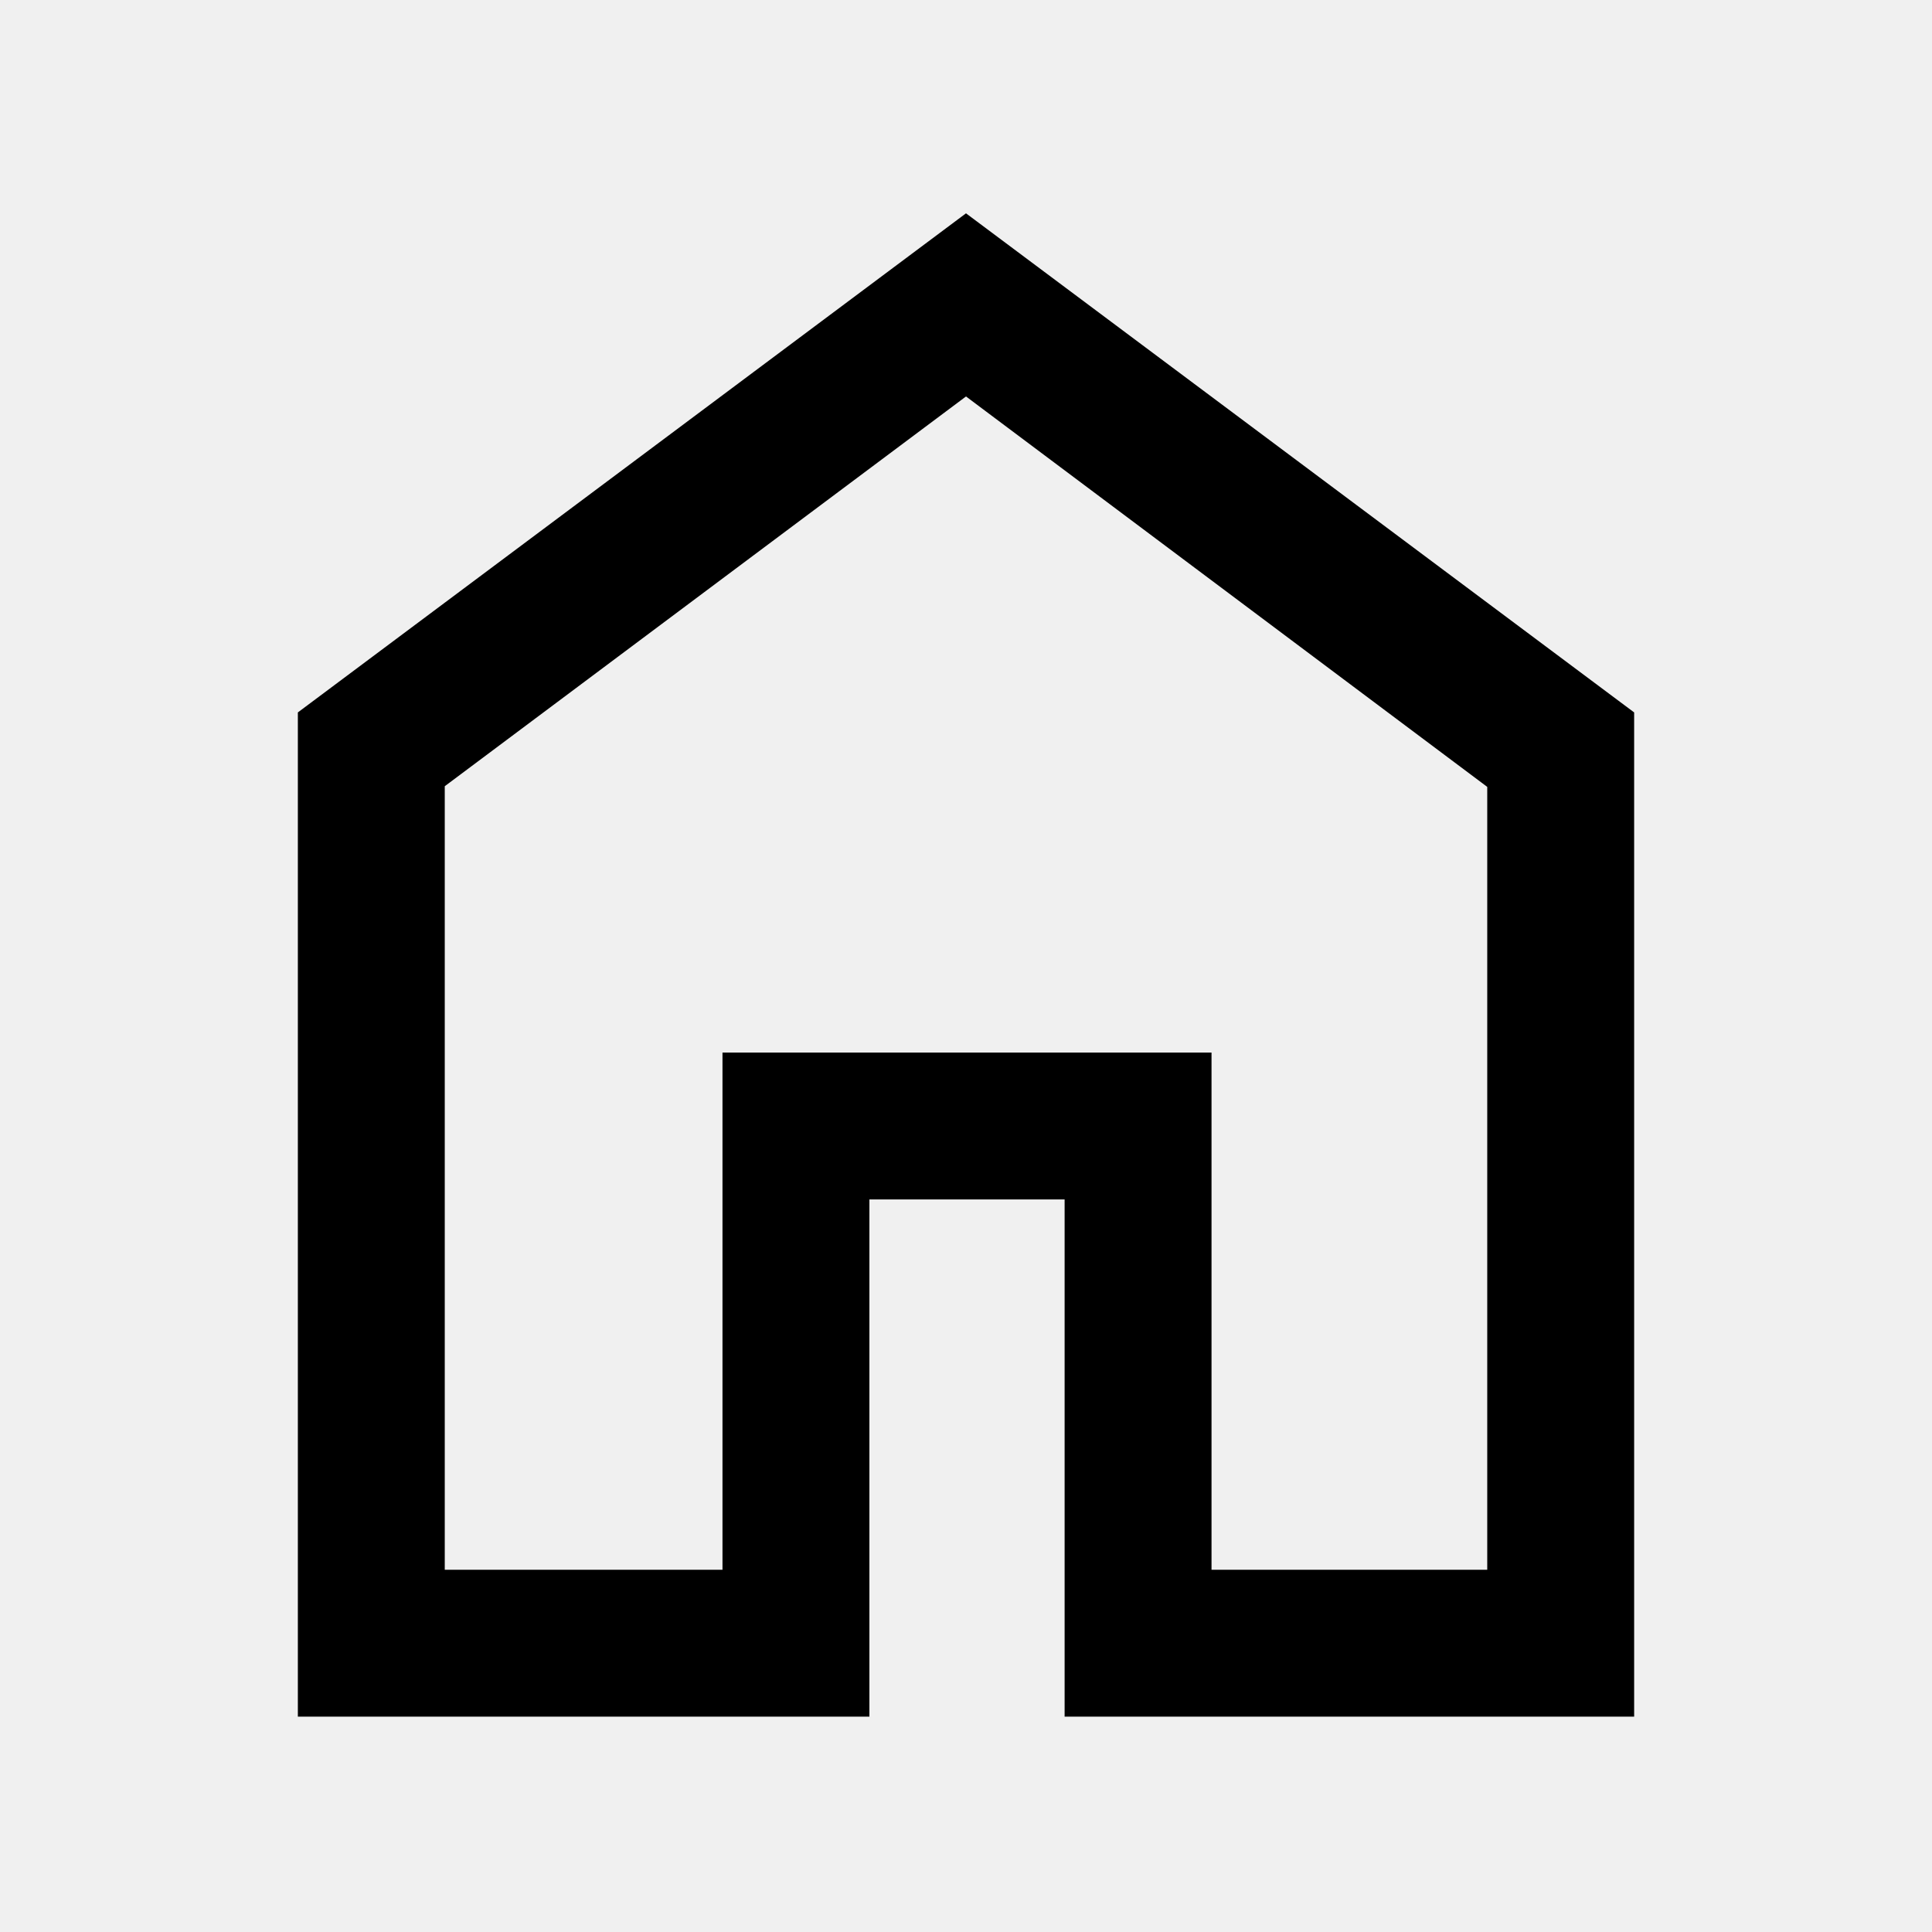
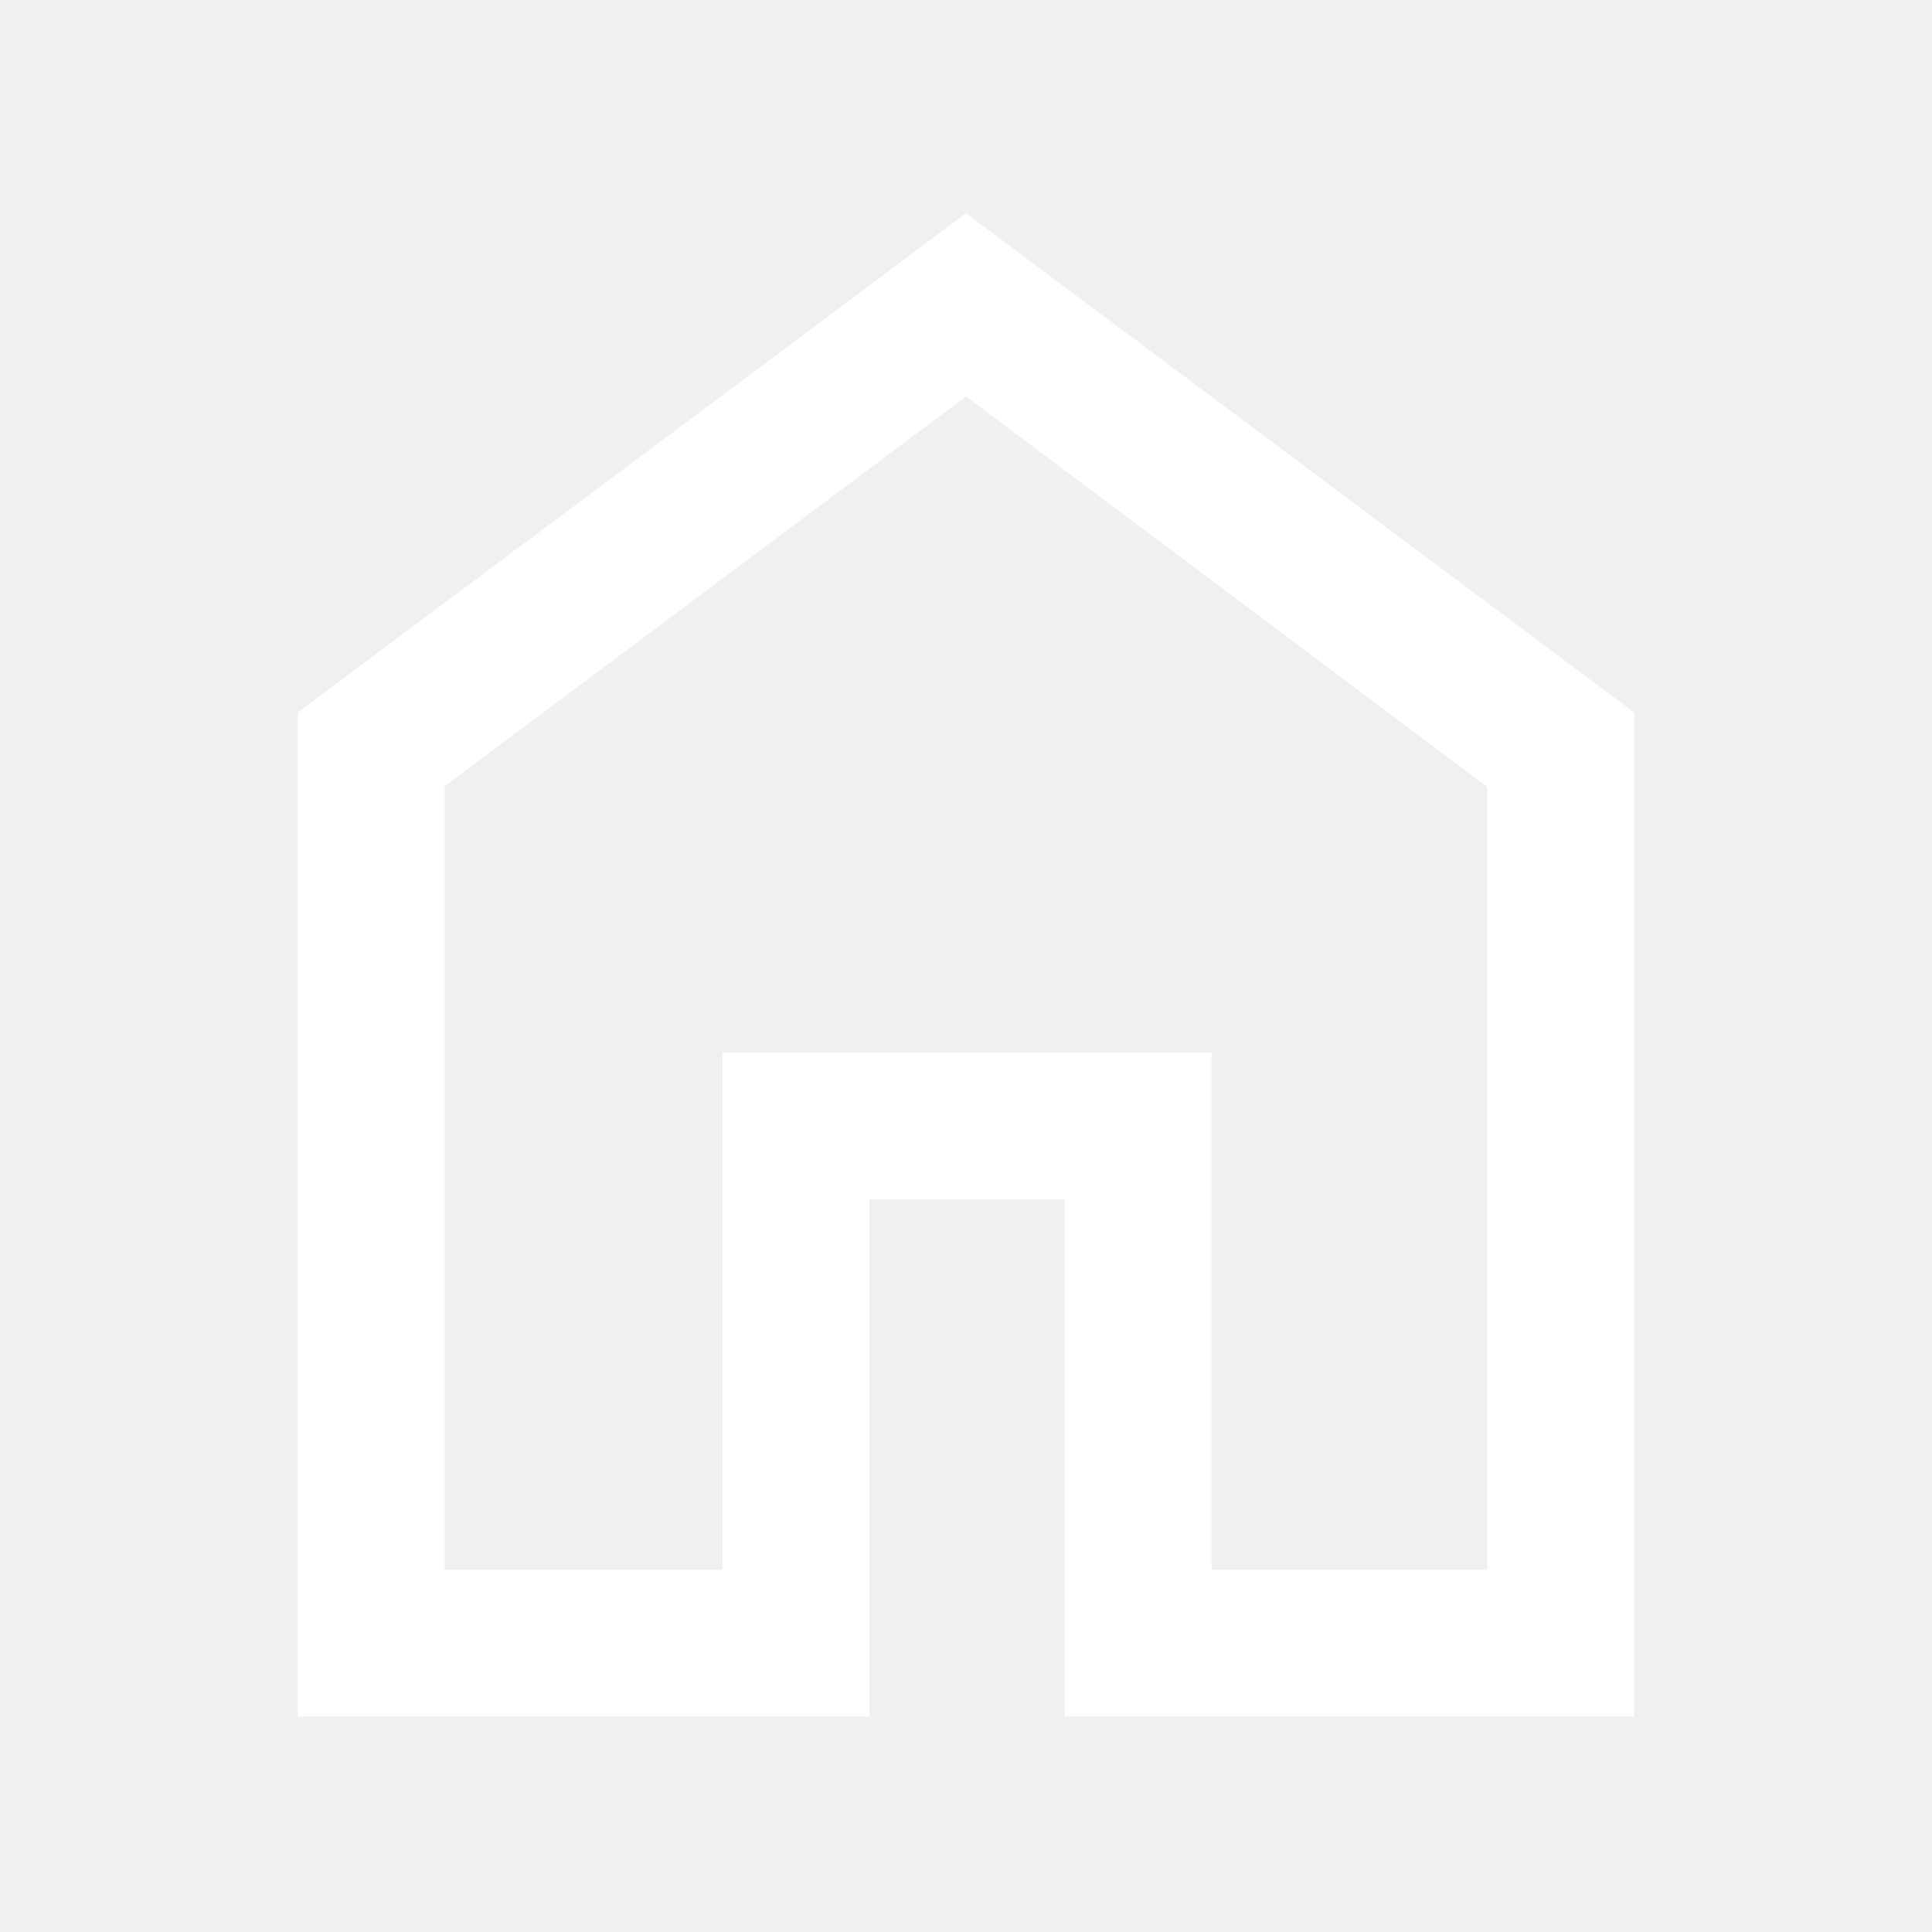
<svg xmlns="http://www.w3.org/2000/svg" height="48" viewBox="0 -960 960 960" width="48">
-   <path d="M221-180h138v-257h243v257h137v-389L480-763 221-569.333V-180Zm-73 73v-499l332-248 332 248v499H529v-257h-97v257H148Zm332-365Z" />
+   <path d="M221-180h138v-257h243v257h137v-389L480-763 221-569.333V-180Zm-73 73v-499l332-248 332 248v499H529v-257h-97v257H148Zm332-365Z" fill="white" />
</svg>
